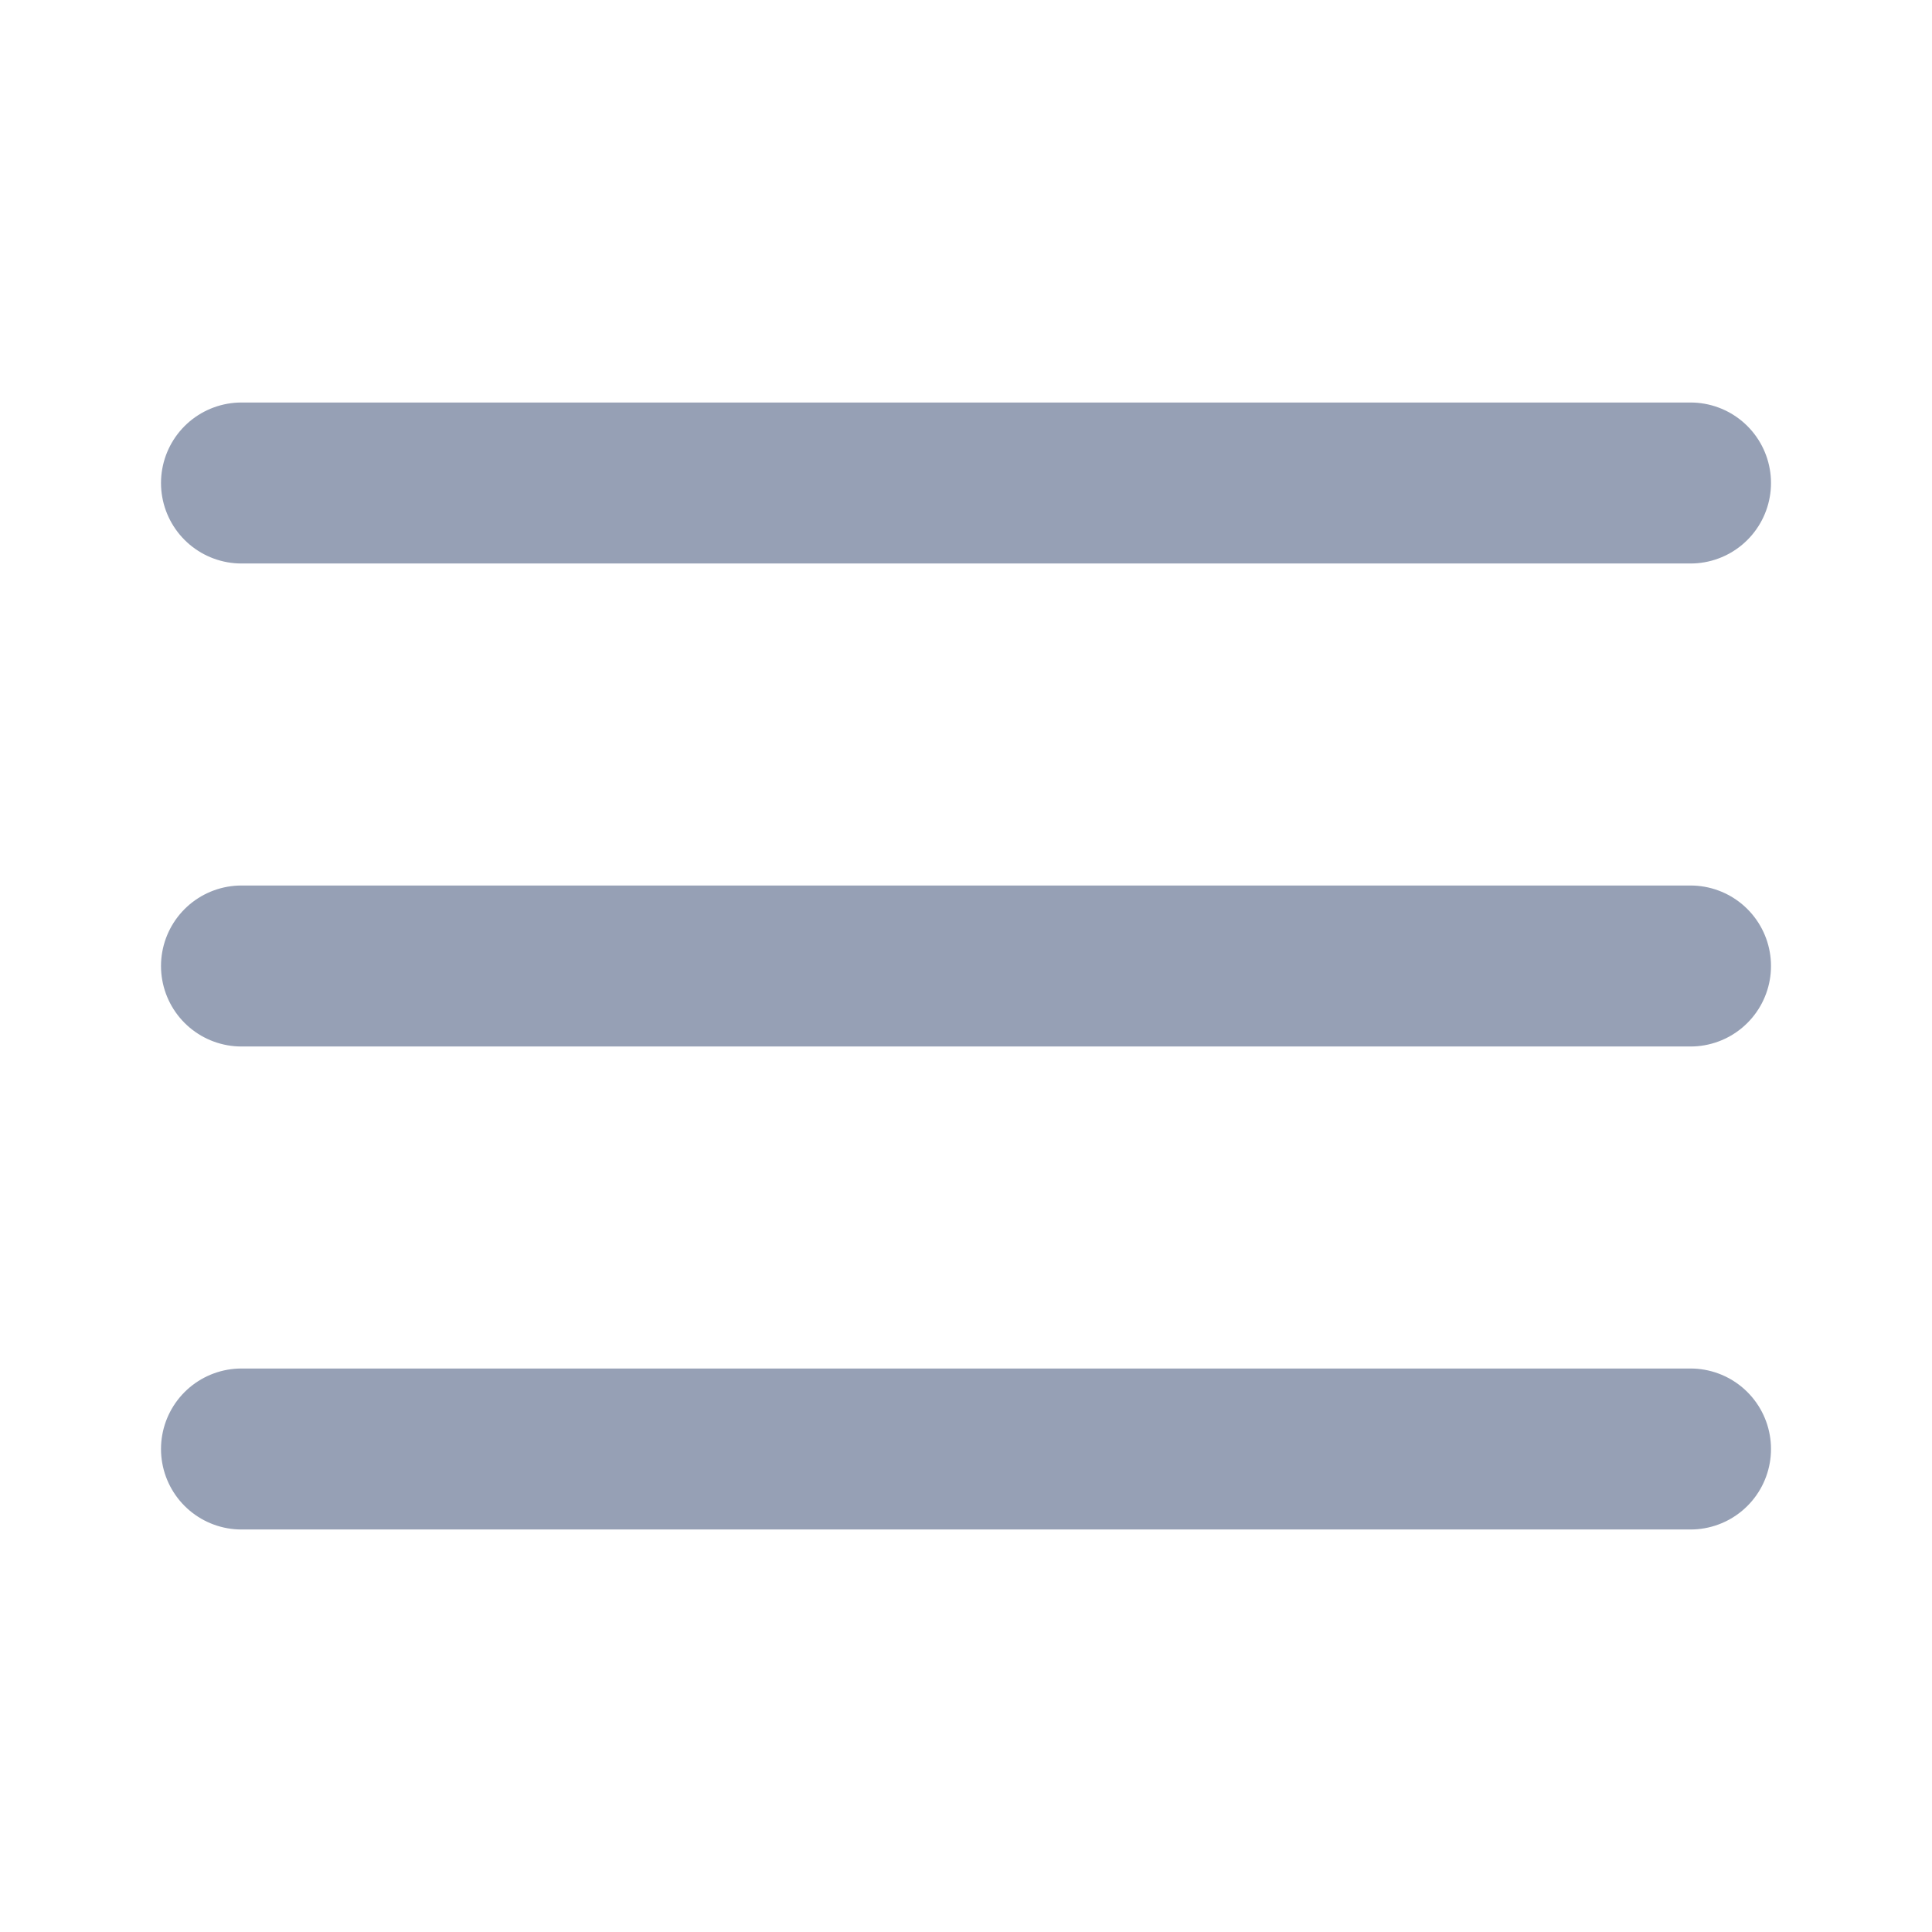
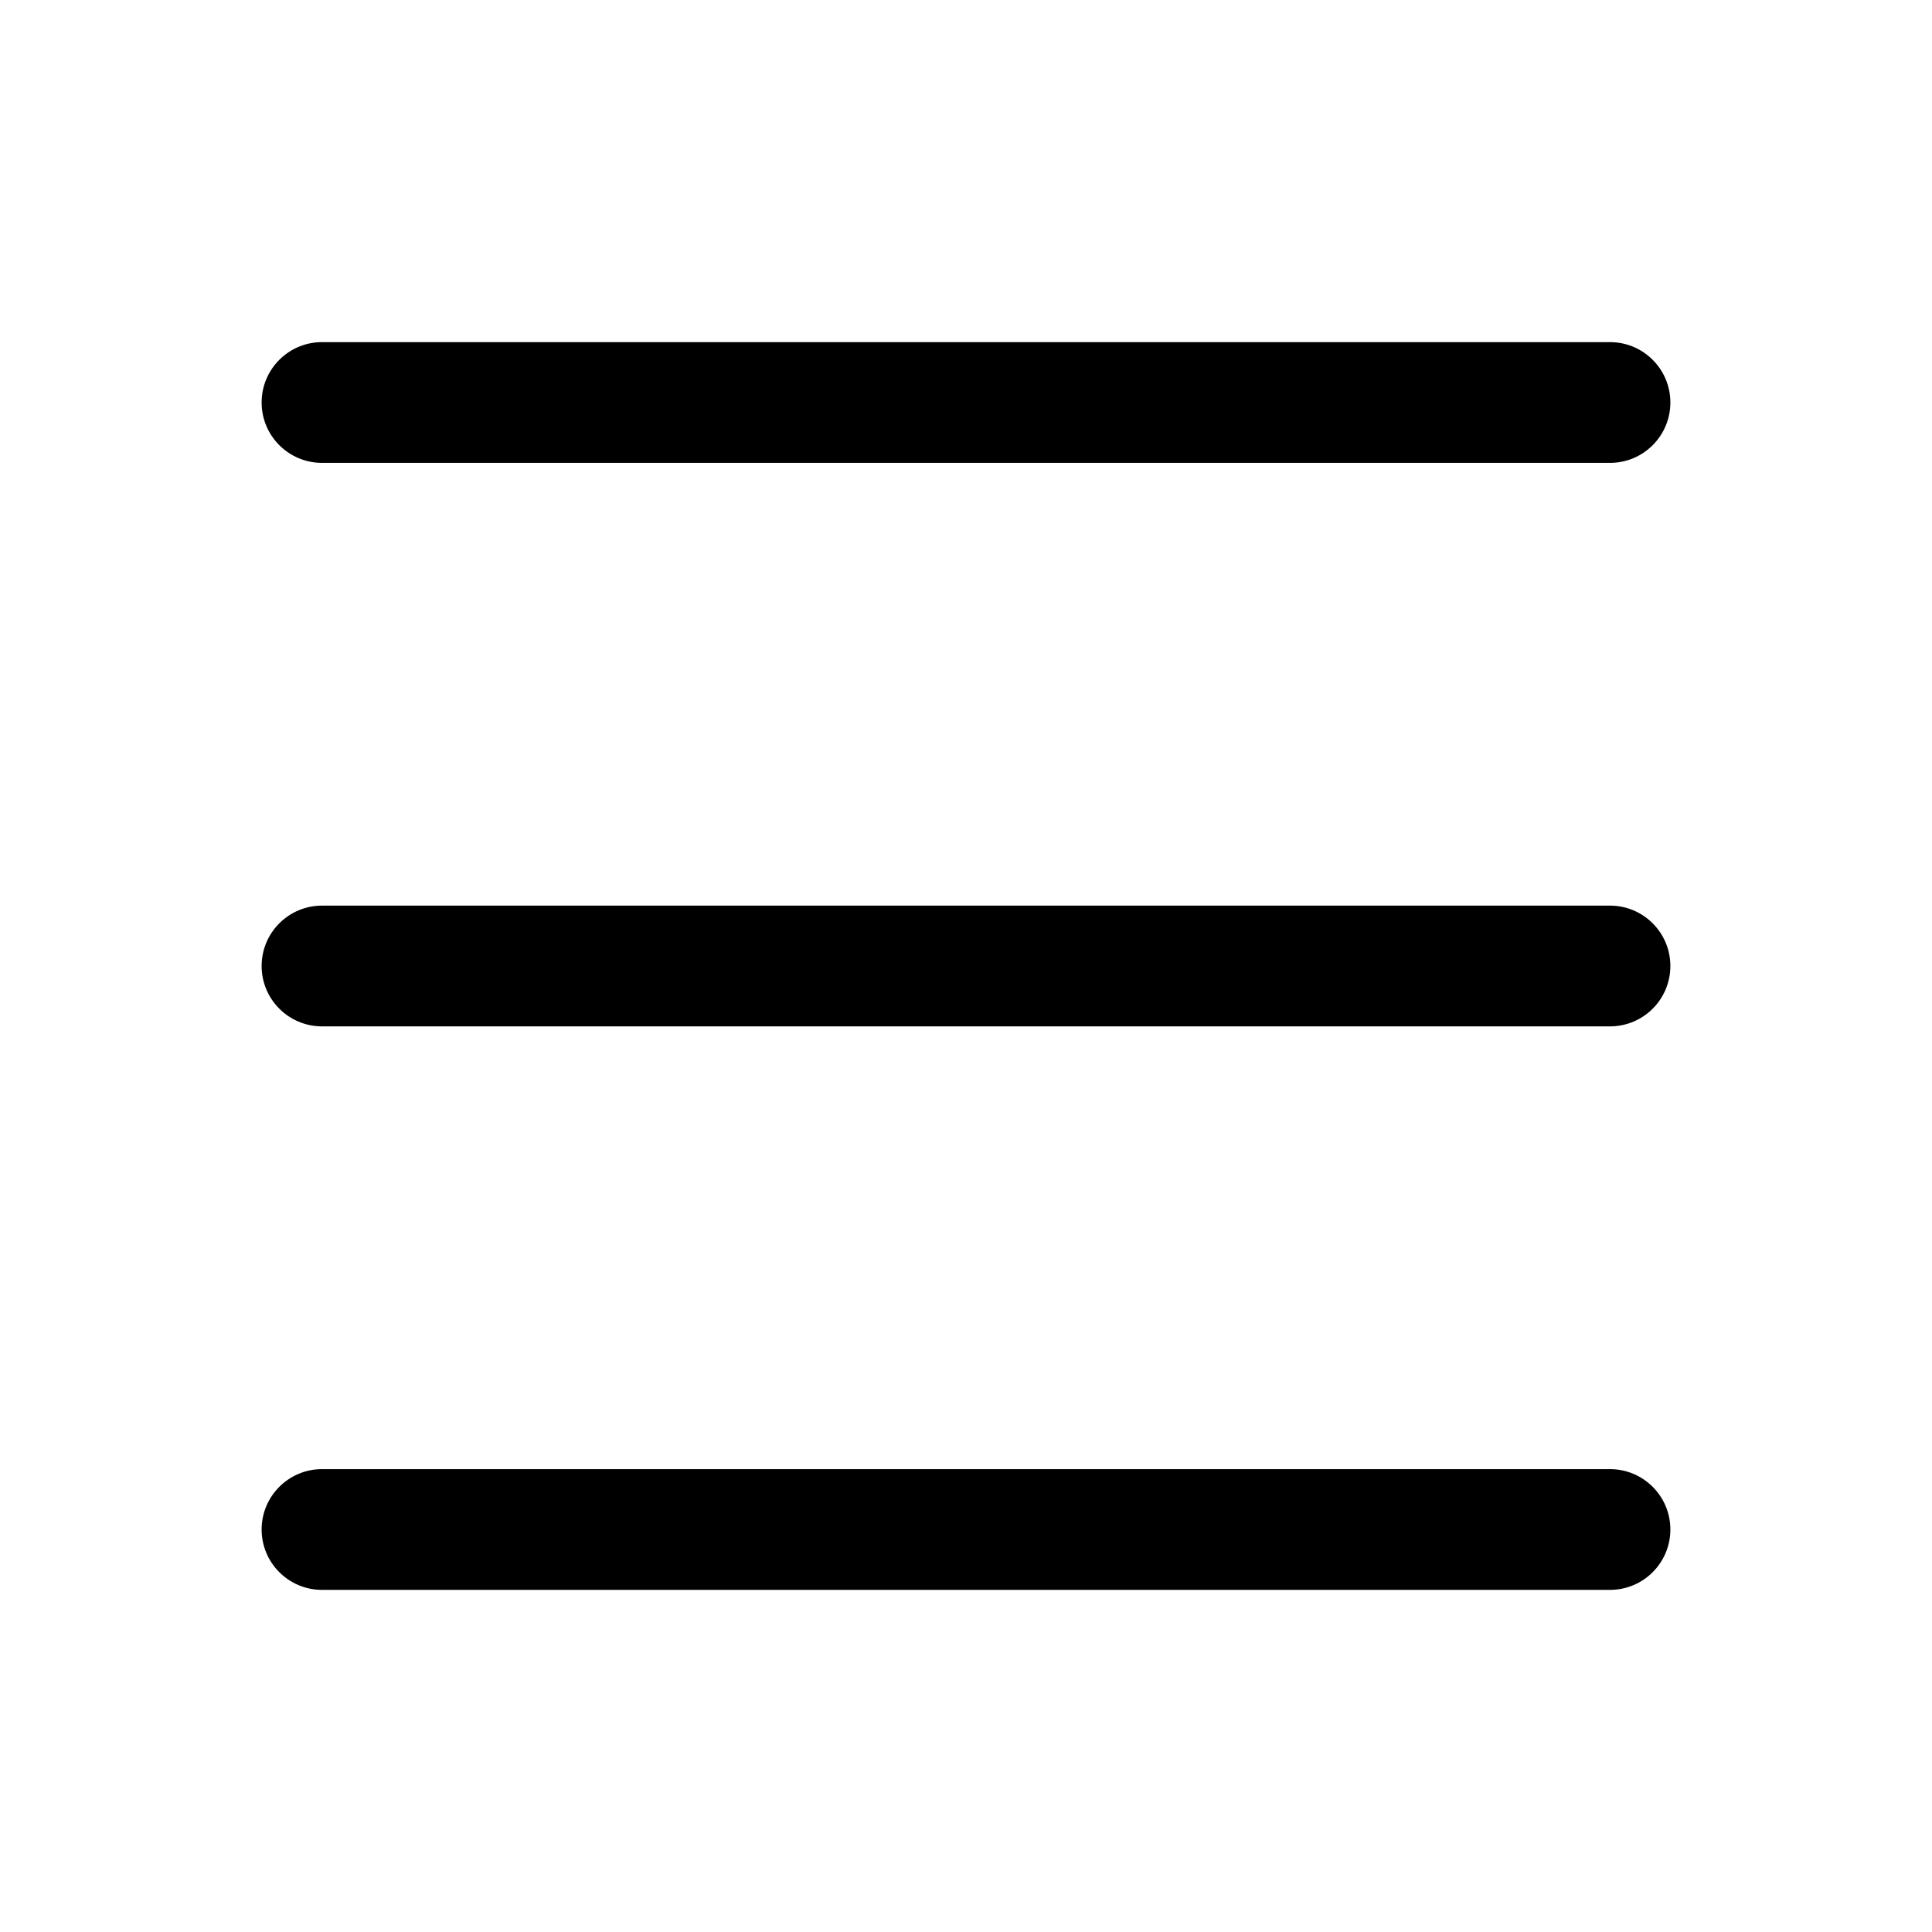
- <svg xmlns="http://www.w3.org/2000/svg" width="82" height="82" viewBox="0 0 82 82" fill="none">
-   <path d="M10.25 41H71.75M10.25 20.5H71.75M10.25 61.5H71.75" stroke="#96A0B5" stroke-width="6.833" stroke-linecap="round" stroke-linejoin="round" />
+ <svg xmlns="http://www.w3.org/2000/svg" width="24" height="24" viewBox="0 0 24 24">
+   <path fill-rule="evenodd" clip-rule="evenodd" d="M4 4.25C3.586 4.25 3.25 4.586 3.25 5C3.25 5.414 3.586 5.75 4 5.75H20C20.414 5.75 20.75 5.414 20.75 5C20.75 4.586 20.414 4.25 20 4.25H4ZM3.25 12C3.25 11.586 3.586 11.25 4 11.25H20C20.414 11.25 20.75 11.586 20.75 12C20.75 12.414 20.414 12.75 20 12.75H4C3.586 12.75 3.25 12.414 3.25 12ZM3.25 19C3.25 18.586 3.586 18.25 4 18.25H20C20.414 18.25 20.75 18.586 20.75 19C20.75 19.414 20.414 19.75 20 19.75H4C3.586 19.75 3.25 19.414 3.25 19Z" />
</svg>
